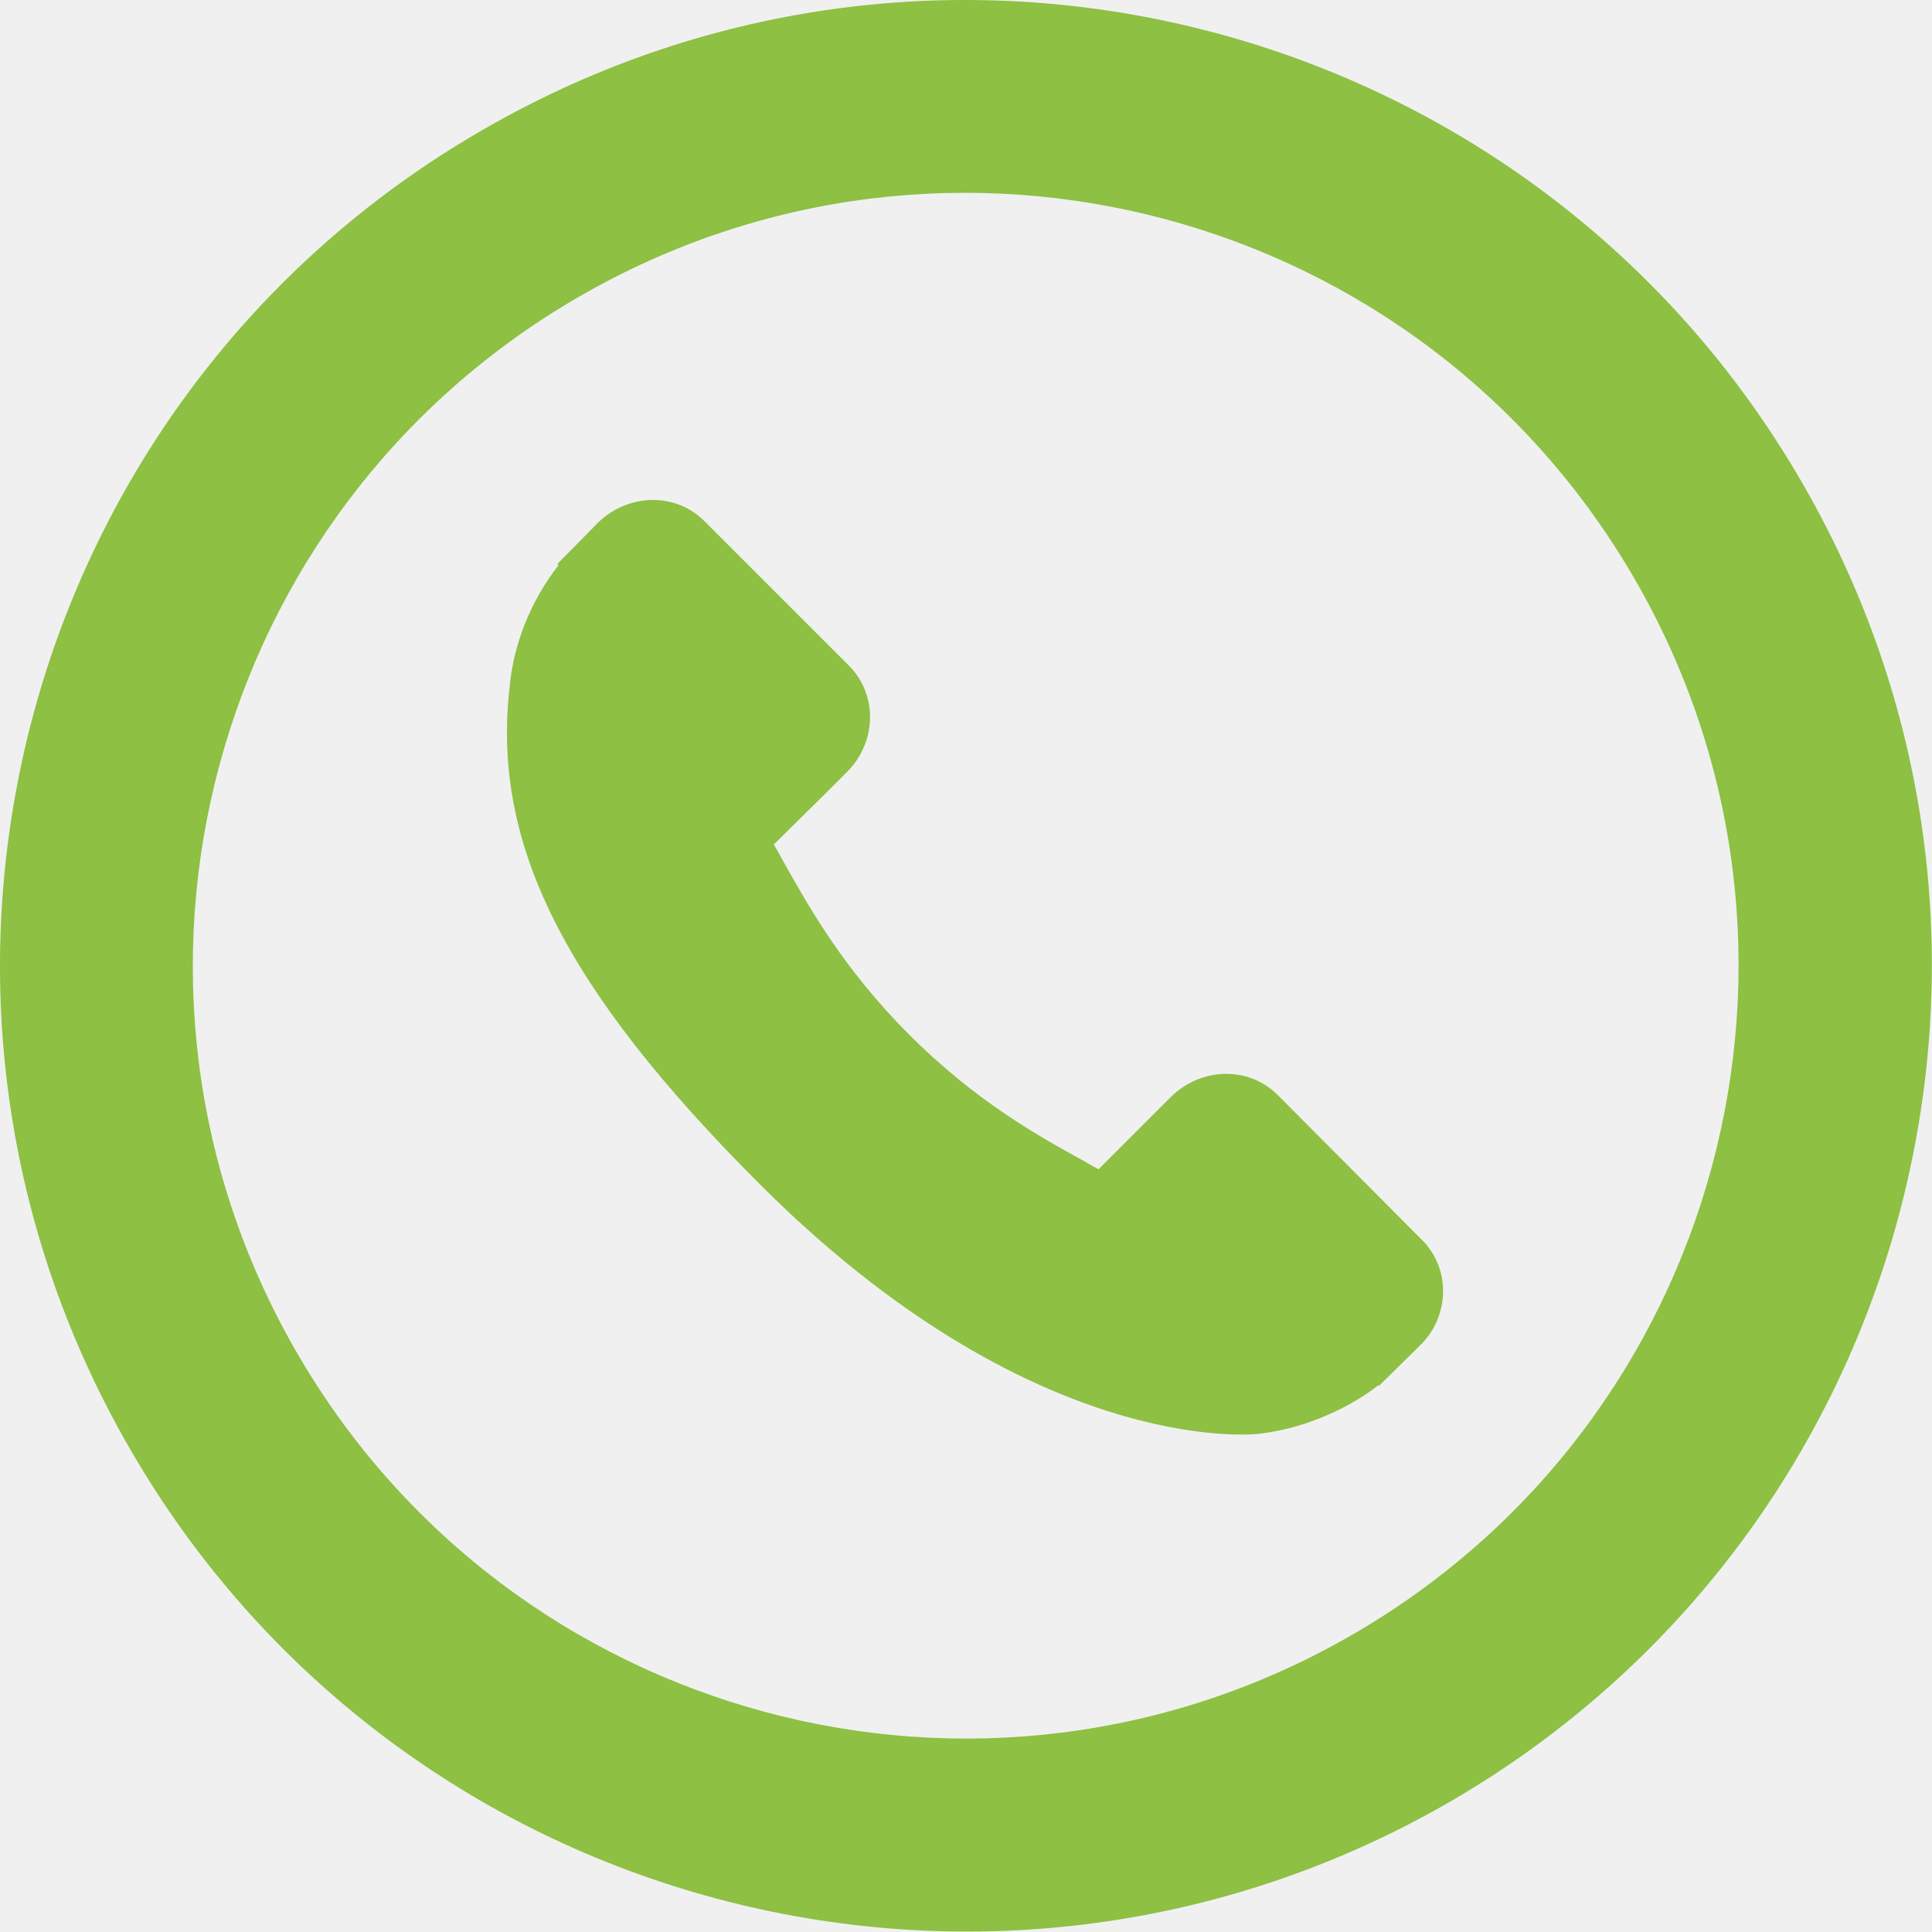
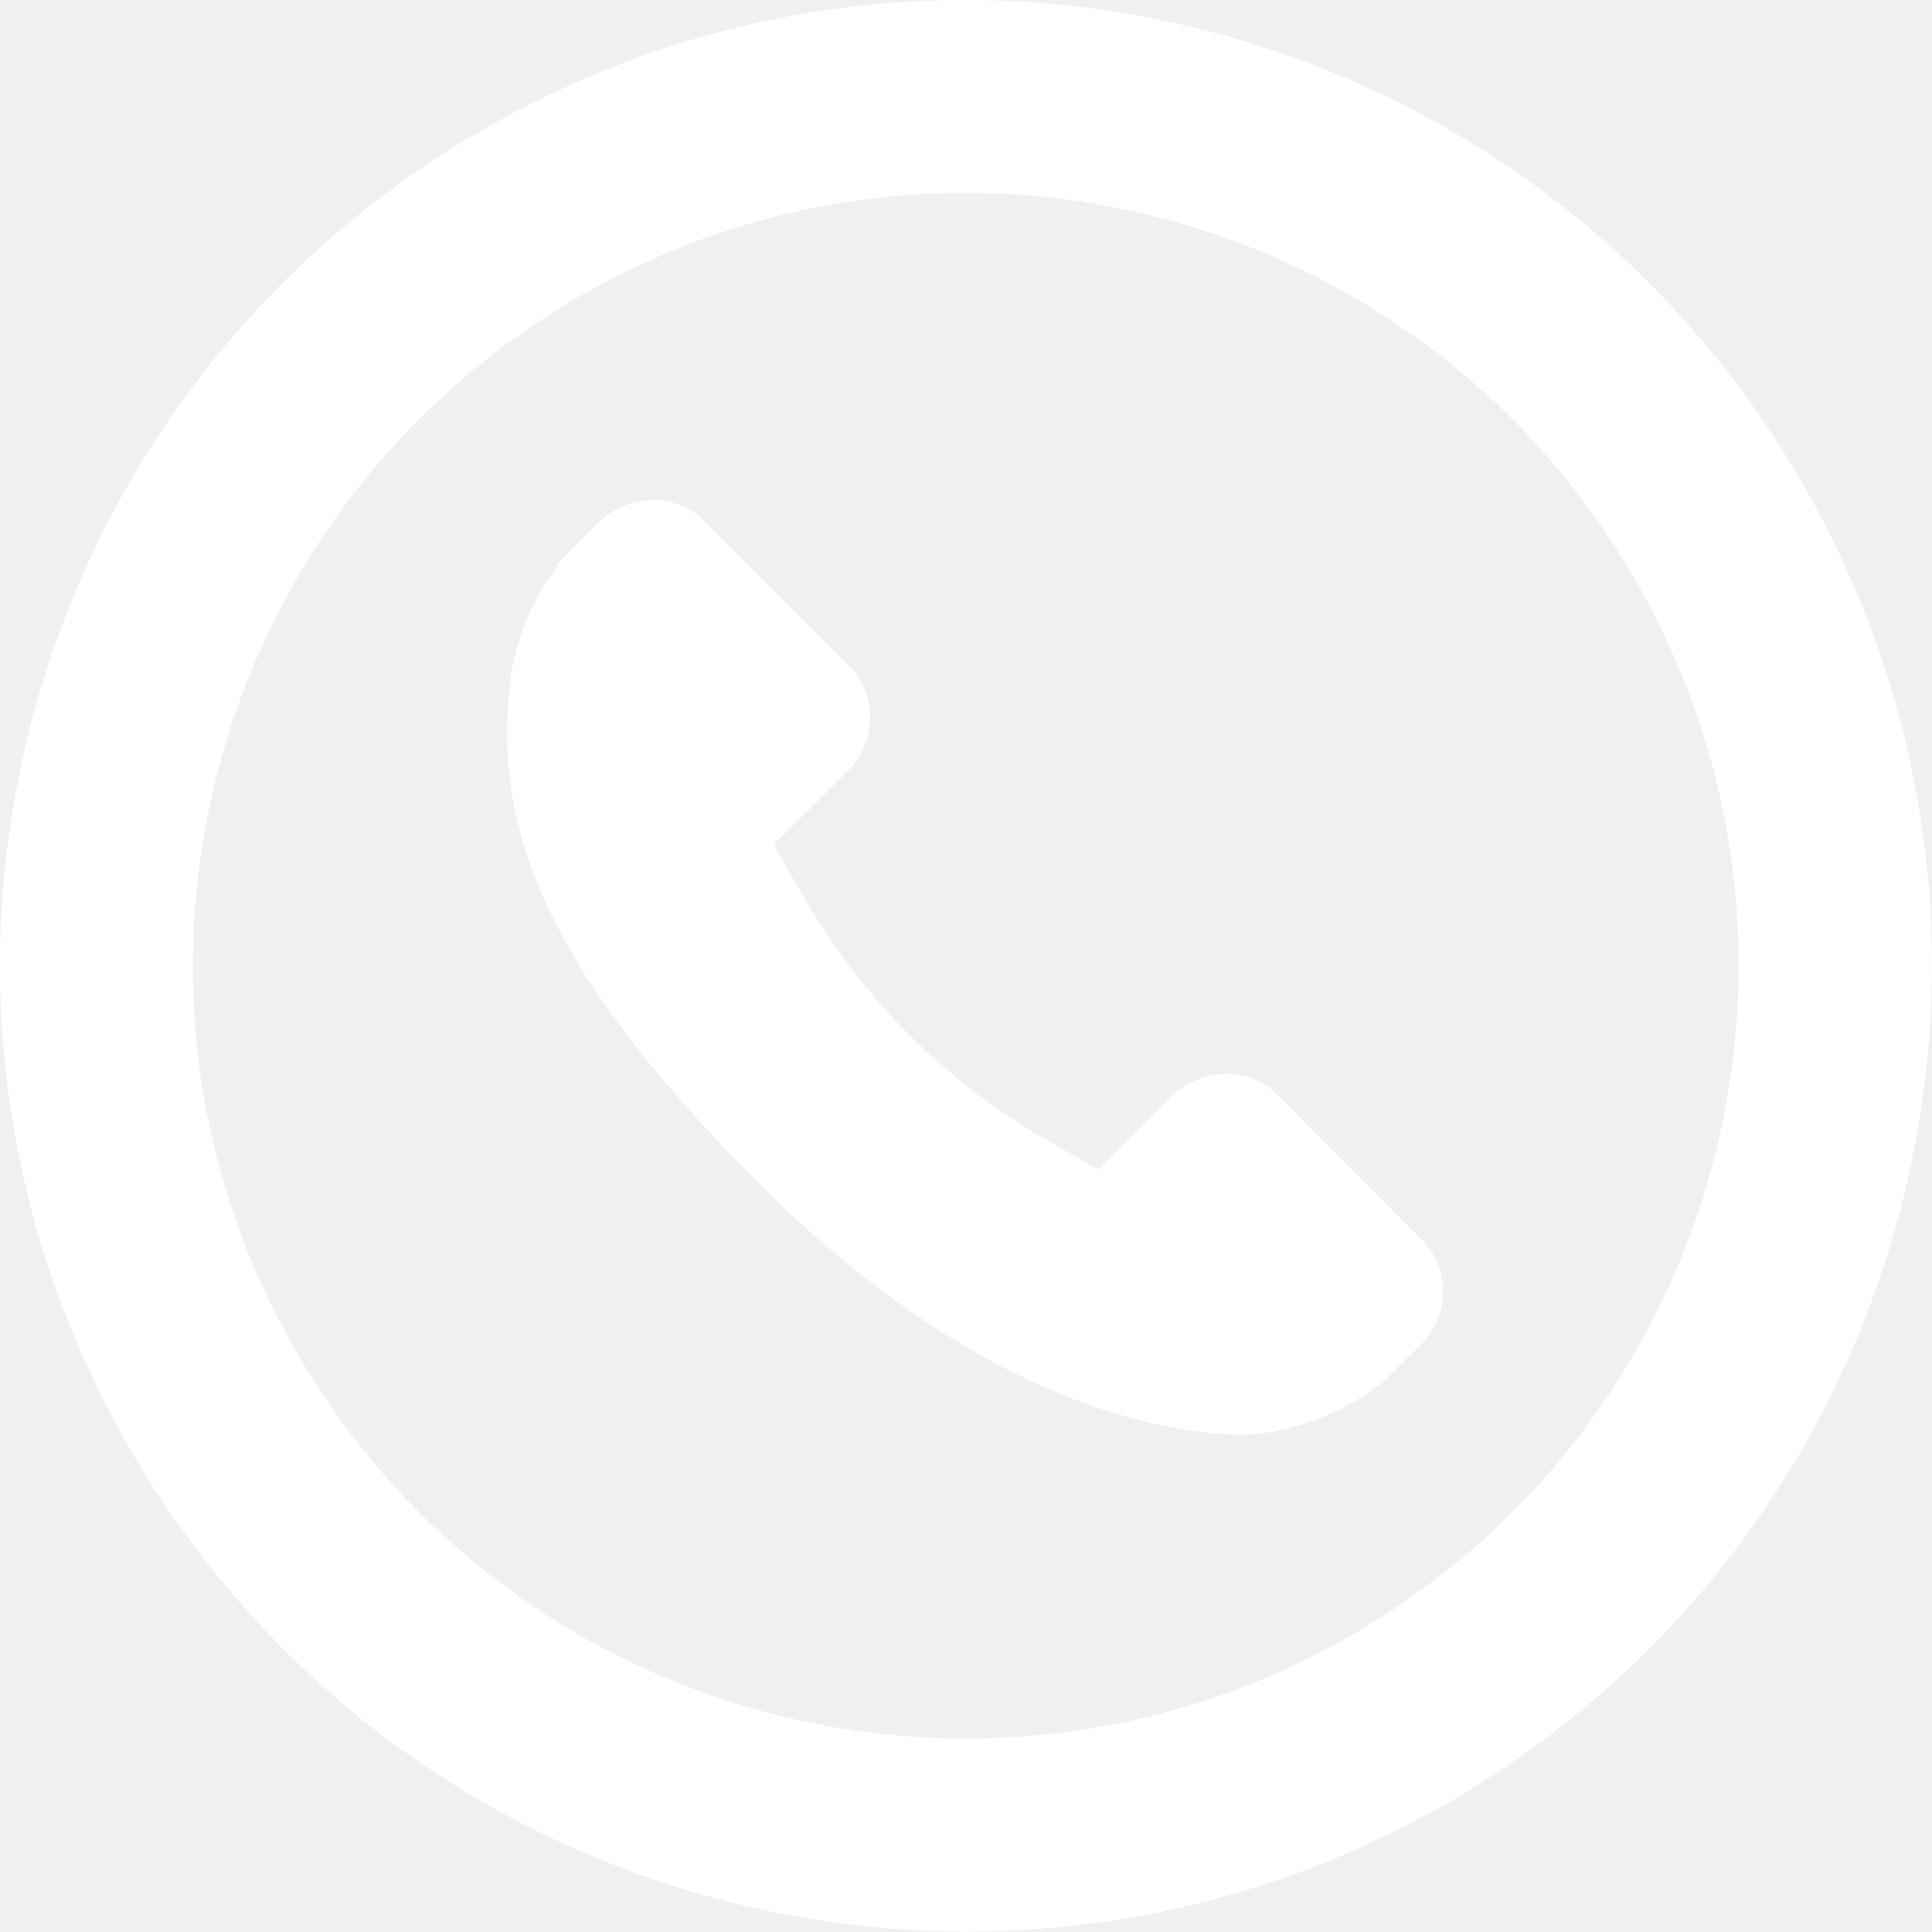
<svg xmlns="http://www.w3.org/2000/svg" version="1.1" id="Phone" x="0px" y="0px" viewBox="0 0 314.1 314.1" style="enable-background:new 0 0 314.1 314.1;" xml:space="preserve">
  <style type="text/css">
- 	.st0{fill:#8DC043;}
+ 	.st0{fill:#FFFFFF;}
</style>
  <path class="st0" d="M293,78.5C249.6,3.4,153.6-22.3,78.5,21.1C3.4,64.4-22.3,160.4,21.1,235.5c43.3,75.1,139.4,100.8,214.5,57.5  C310.6,249.6,336.4,153.6,293,78.5z M219.8,265.8c-60.1,34.7-136.9,14.1-171.6-46S34.1,82.9,94.2,48.2s136.9-14.1,171.6,46  S279.9,231.1,219.8,265.8z" />
  <path class="st0" d="M231.2,201.6L207.7,178c-4.7-4.7-12.4-4.5-17.3,0.3l-11.8,11.8c-0.7-0.4-1.5-0.8-2.3-1.3  c-7.5-4.1-17.7-9.8-28.5-20.6s-16.5-21.1-20.7-28.6c-0.4-0.8-0.9-1.6-1.3-2.3l8-7.9l3.9-3.9c4.9-4.9,5-12.6,0.3-17.3l-23.5-23.5  c-4.7-4.7-12.4-4.5-17.3,0.3l-6.6,6.7l0.2,0.2c-2.2,2.8-4.1,6.1-5.5,9.6c-1.3,3.4-2.1,6.6-2.4,9.8c-3.1,25.7,8.7,49.3,40.6,81.2  c44.1,44.1,79.7,40.8,81.2,40.6c3.3-0.4,6.5-1.2,9.8-2.5c3.5-1.4,6.8-3.2,9.6-5.4l0.1,0.1l6.7-6.6  C235.7,214,235.9,206.3,231.2,201.6z" />
</svg>
